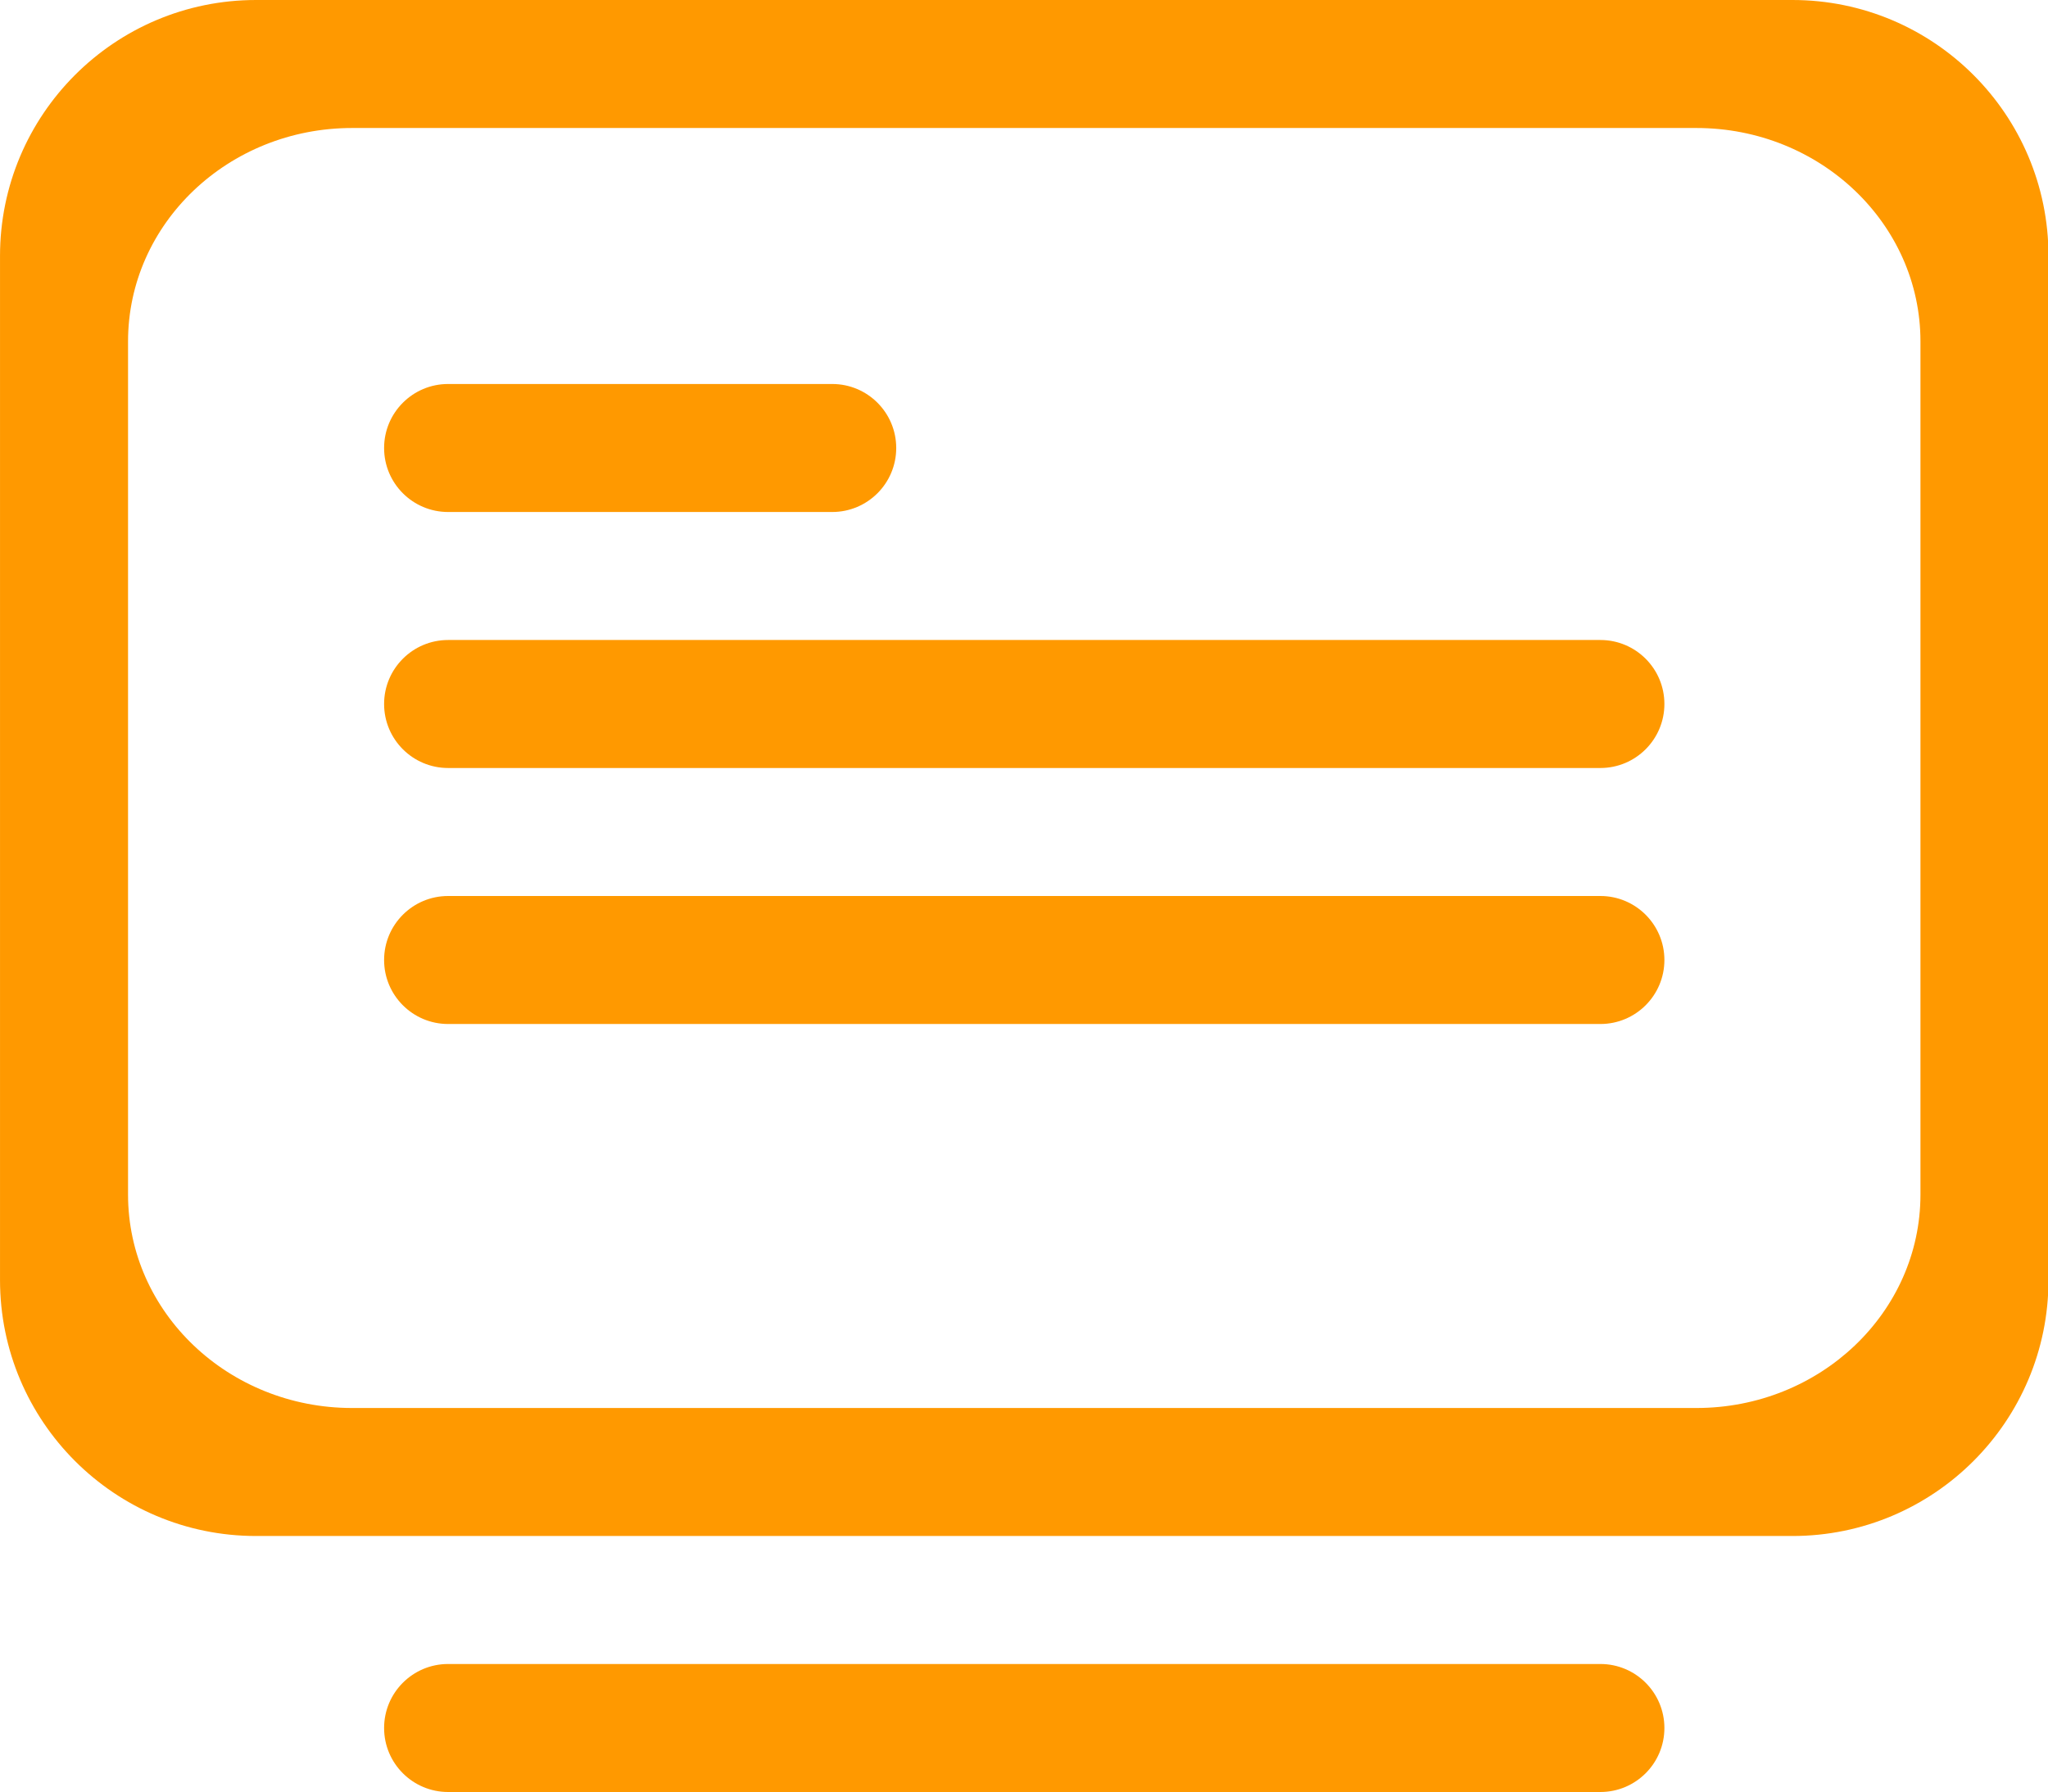
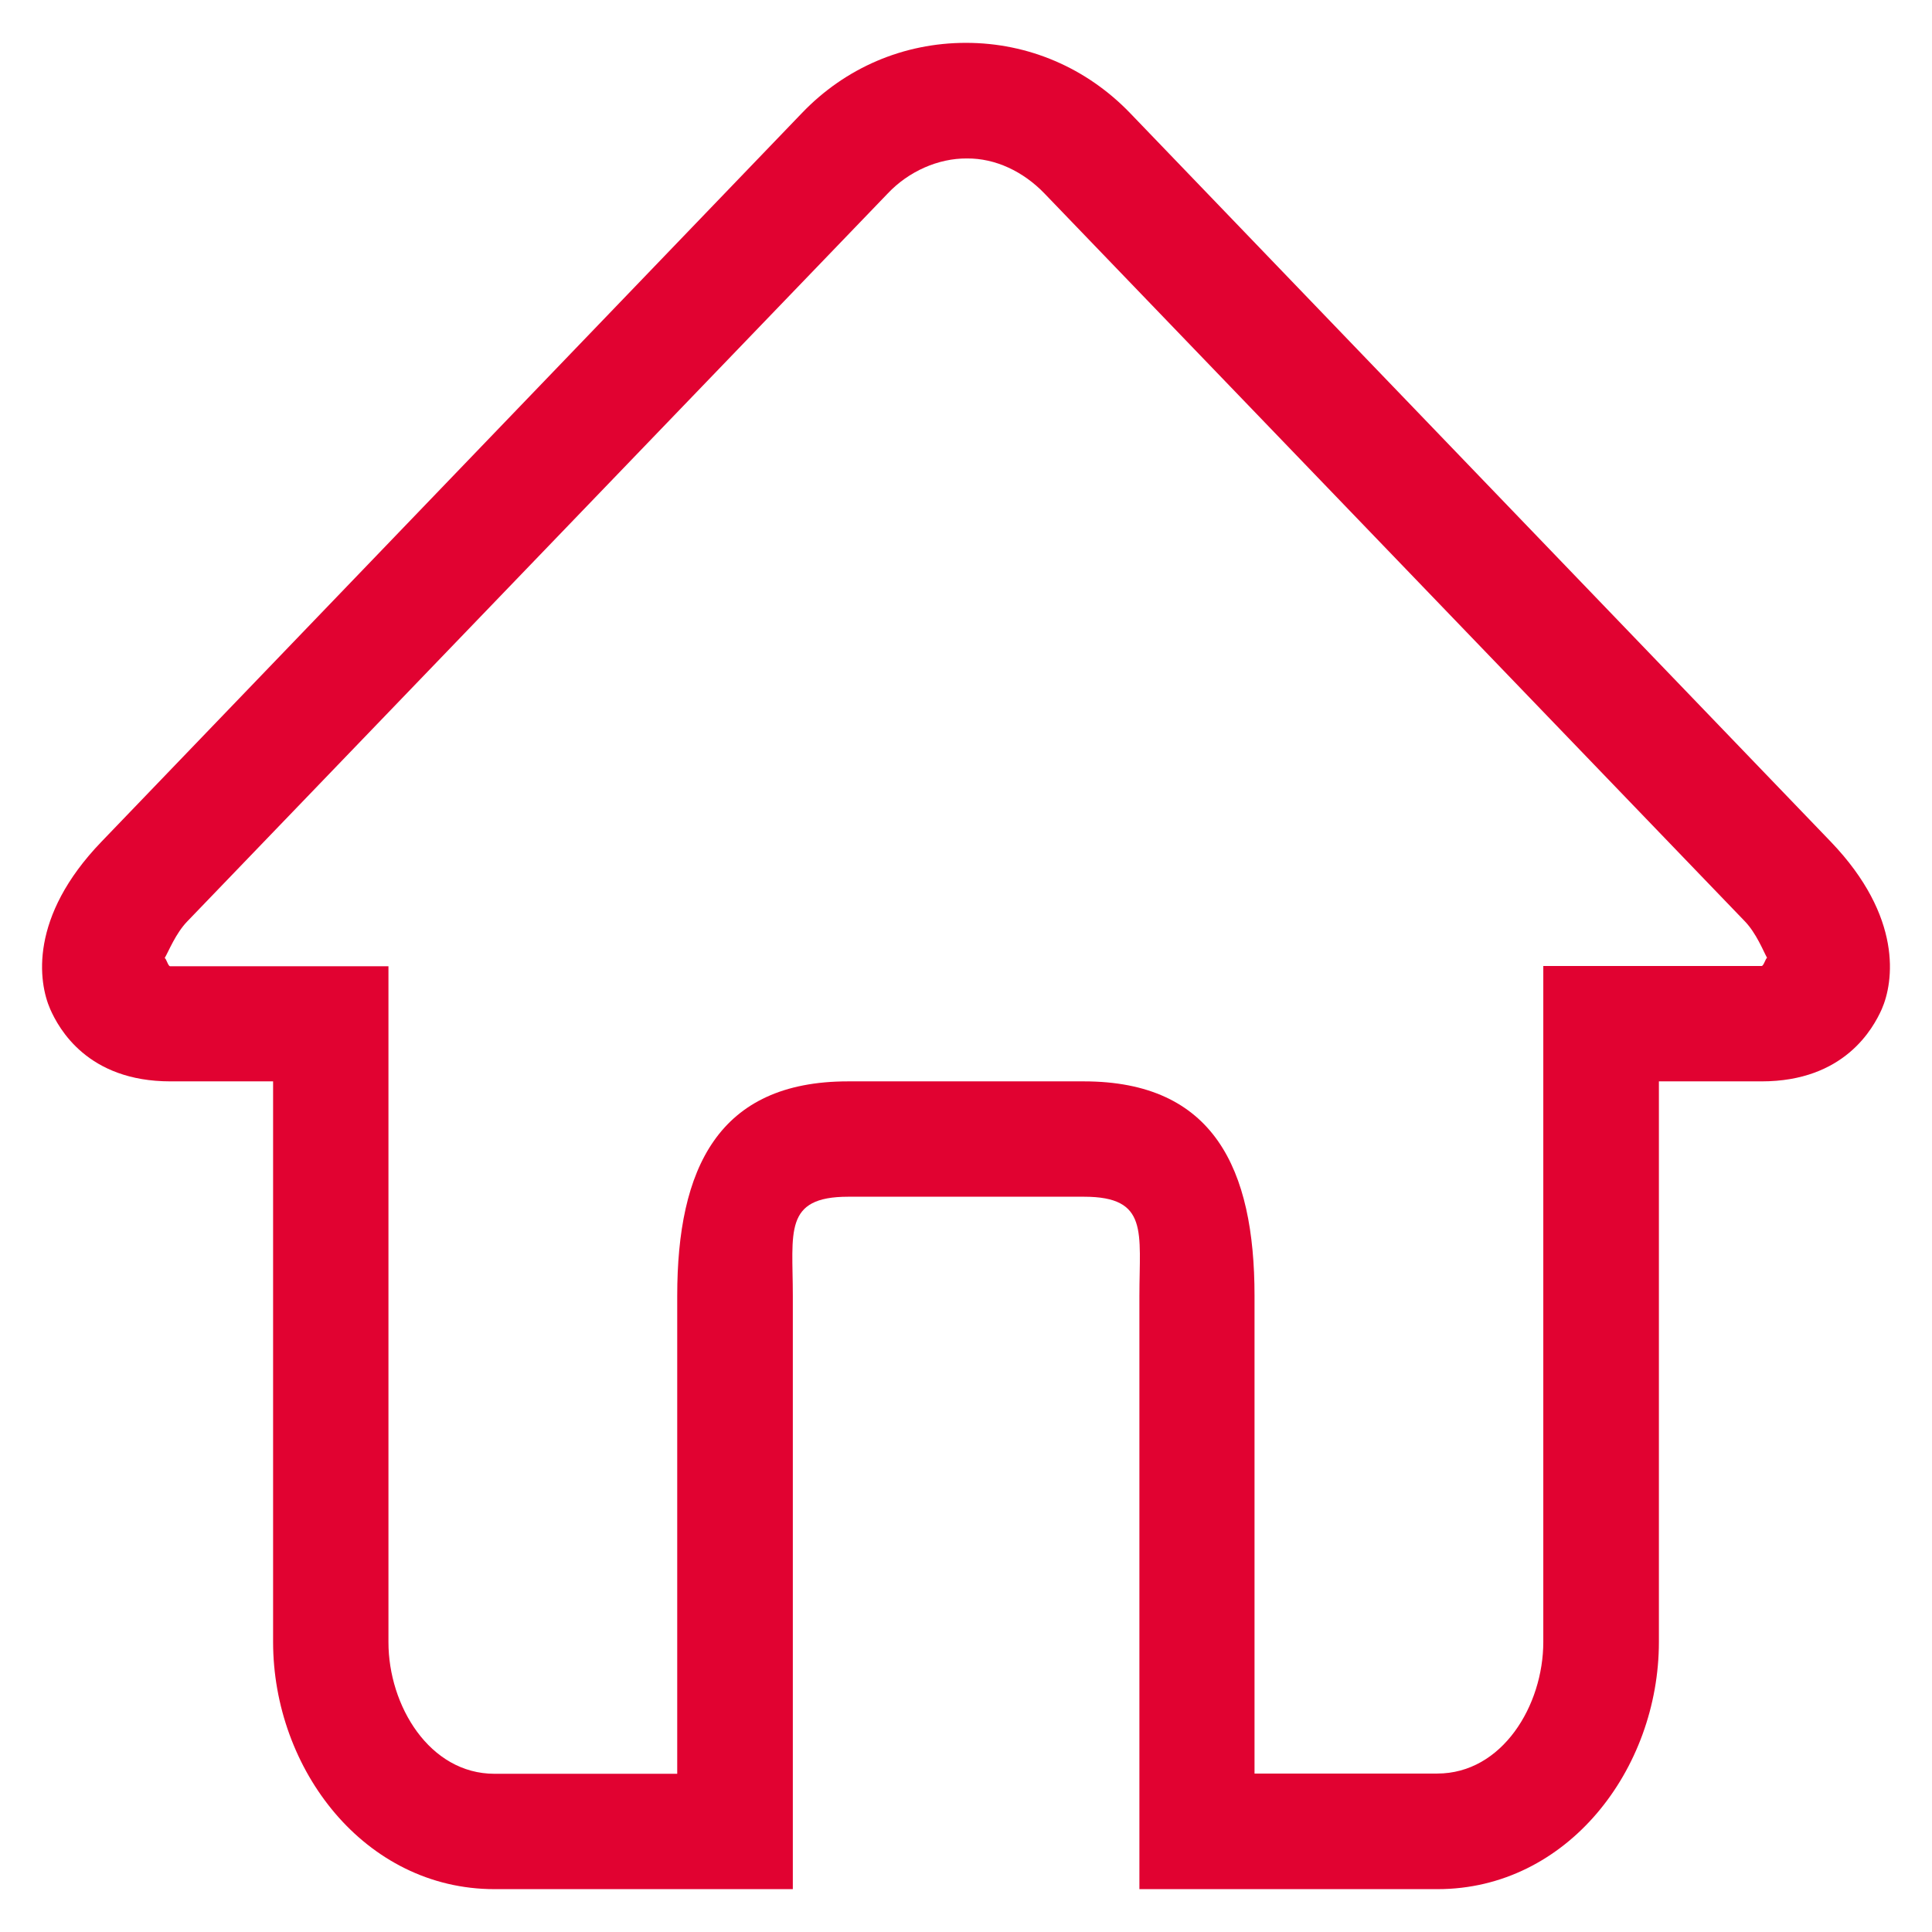
- <svg xmlns="http://www.w3.org/2000/svg" class="icon" width="200px" height="175.04px" viewBox="0 0 1170 1024" version="1.1">
-   <path fill="#ff9900" d="M146.286 0h877.714a146.286 146.286 0 0 1 146.286 146.286v585.143a146.286 146.286 0 0 1-146.286 146.286H146.286a146.286 146.286 0 0 1-146.286-146.286V146.286a146.286 146.286 0 0 1 146.286-146.286z m54.857 73.143C130.487 73.143 73.143 127.707 73.143 195.072v487.57C73.143 749.934 130.487 804.571 201.143 804.571h768c70.656 0 128-54.565 128-121.929V195.072C1097.143 127.781 1039.799 73.143 969.143 73.143H201.143z m54.857 877.714h658.286a36.571 36.571 0 1 1 0 73.143h-658.286a36.571 36.571 0 1 1 0-73.143z m0-731.429h219.429a36.571 36.571 0 1 1 0 73.143h-219.429a36.571 36.571 0 0 1 0-73.143z m0 146.286h658.286a36.571 36.571 0 1 1 0 73.143h-658.286a36.571 36.571 0 1 1 0-73.143z m0 146.286h658.286a36.571 36.571 0 1 1 0 73.143h-658.286a36.571 36.571 0 1 1 0-73.143z" />
+ <svg xmlns="http://www.w3.org/2000/svg" class="icon" width="200px" height="200.00px" viewBox="0 0 1024 1024" version="1.1">
+   <path fill="#e10231" d="M970.397 446.173 598.97 59.93c-23.042-23.925-53.932-37.219-86.971-37.219-33.043 0-63.931 13.164-86.969 37.219L53.724 446.173c-38.357 39.878-33.419 74.31-27.092 88.743 4.559 10.257 19.749 38.232 63.677 38.232l54.438 0 0 297.118c0 67.471 48.483 131.022 117.348 131.022l158.119 0L420.214 686.828c0-33.673-5.063-52.539 29.375-52.539l124.945 0c34.434 0 29.371 18.736 29.371 52.539L603.904 1001.288l157.992 0c68.864 0 117.354-63.55 117.354-131.022L879.25 573.148l54.434 0c43.928 0 59.12-28.107 63.675-38.232C1003.691 520.483 1008.629 486.051 970.397 446.173L970.397 446.173 970.397 446.173zM933.685 512.005l-115.705 0 0 358.262c0 33.671-21.774 69.752-56.206 69.752l-96.85 0L664.924 686.828c0-67.477-21.648-113.68-90.517-113.68L449.462 573.148c-68.869 0-90.519 46.203-90.519 113.68l0 253.316L262.093 940.144c-34.432 0-56.206-36.081-56.206-69.752L205.887 512.131l-115.705 0c-1.138 0-2.025-4.182-2.91-4.308 2.149-3.672 5.823-13.037 11.897-19.37L470.594 102.469c11.018-11.647 26.716-18.609 41.91-18.483 15.188-0.126 29.873 6.965 41.012 18.483l371.305 385.86c6.075 6.327 9.748 15.696 11.773 19.37-0.761 0.124-1.772 4.3-2.91 4.3L933.685 512.005 933.685 512.005zM933.685 512.005" />
</svg>
